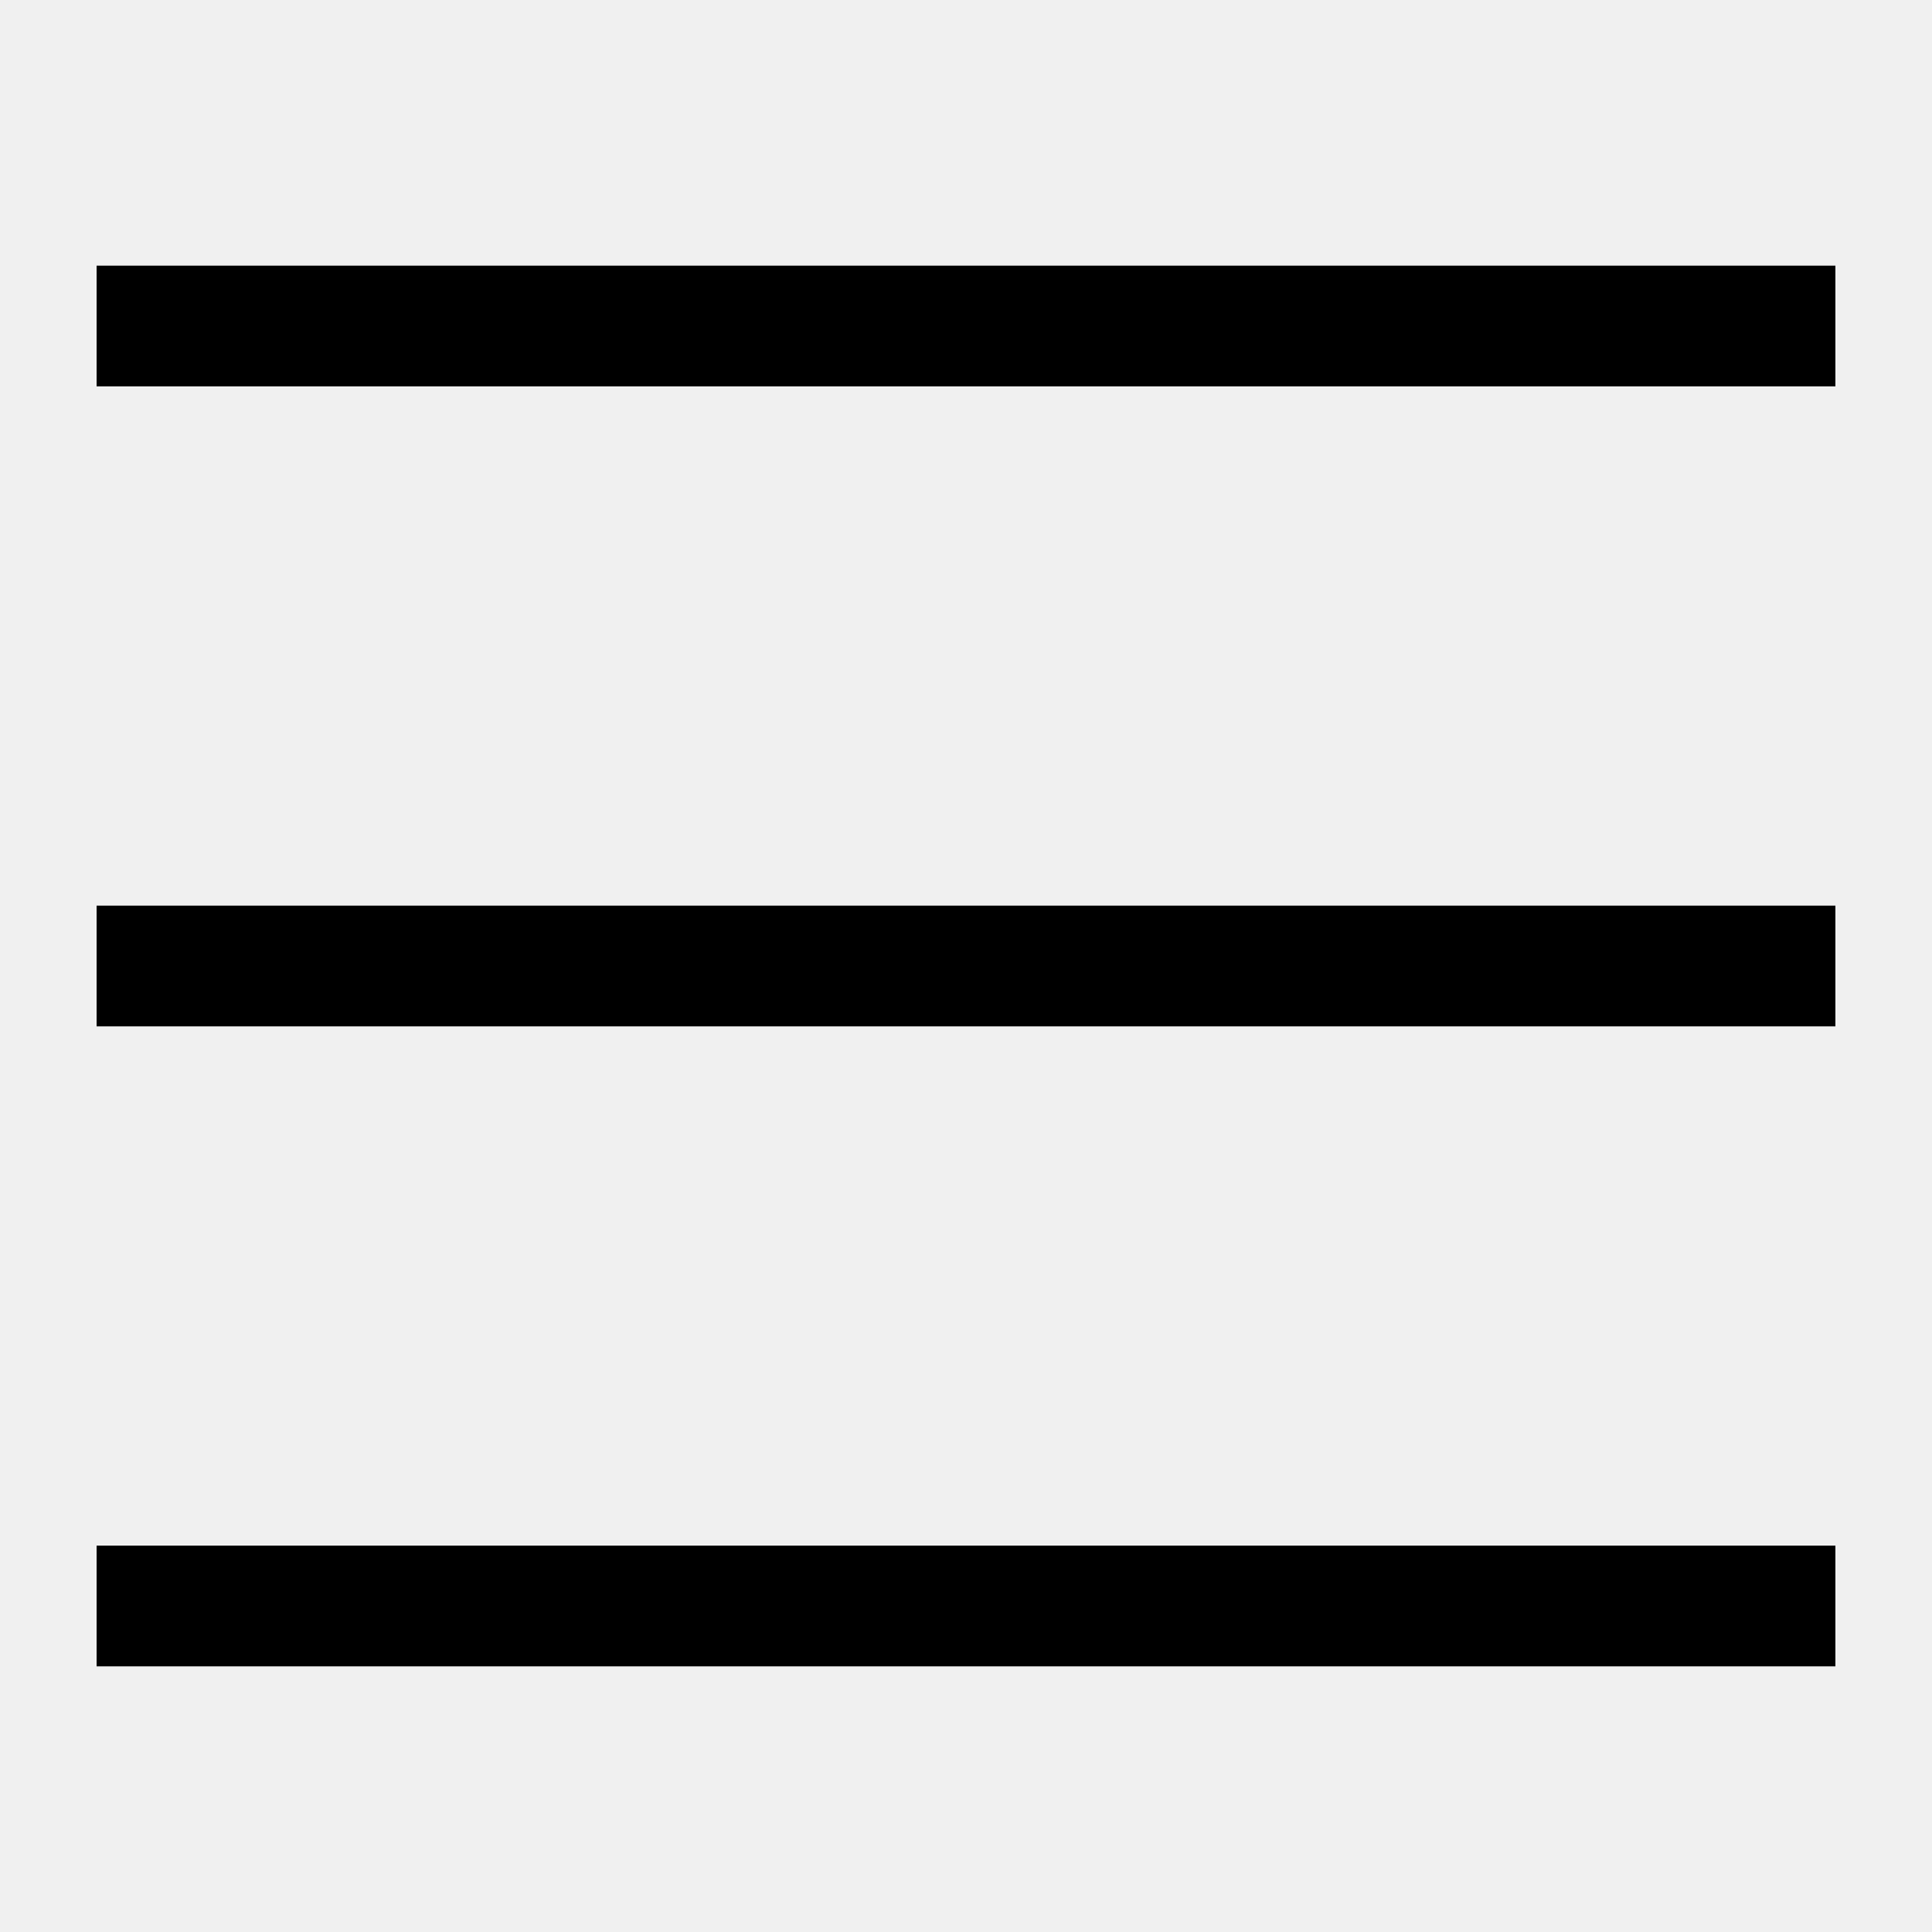
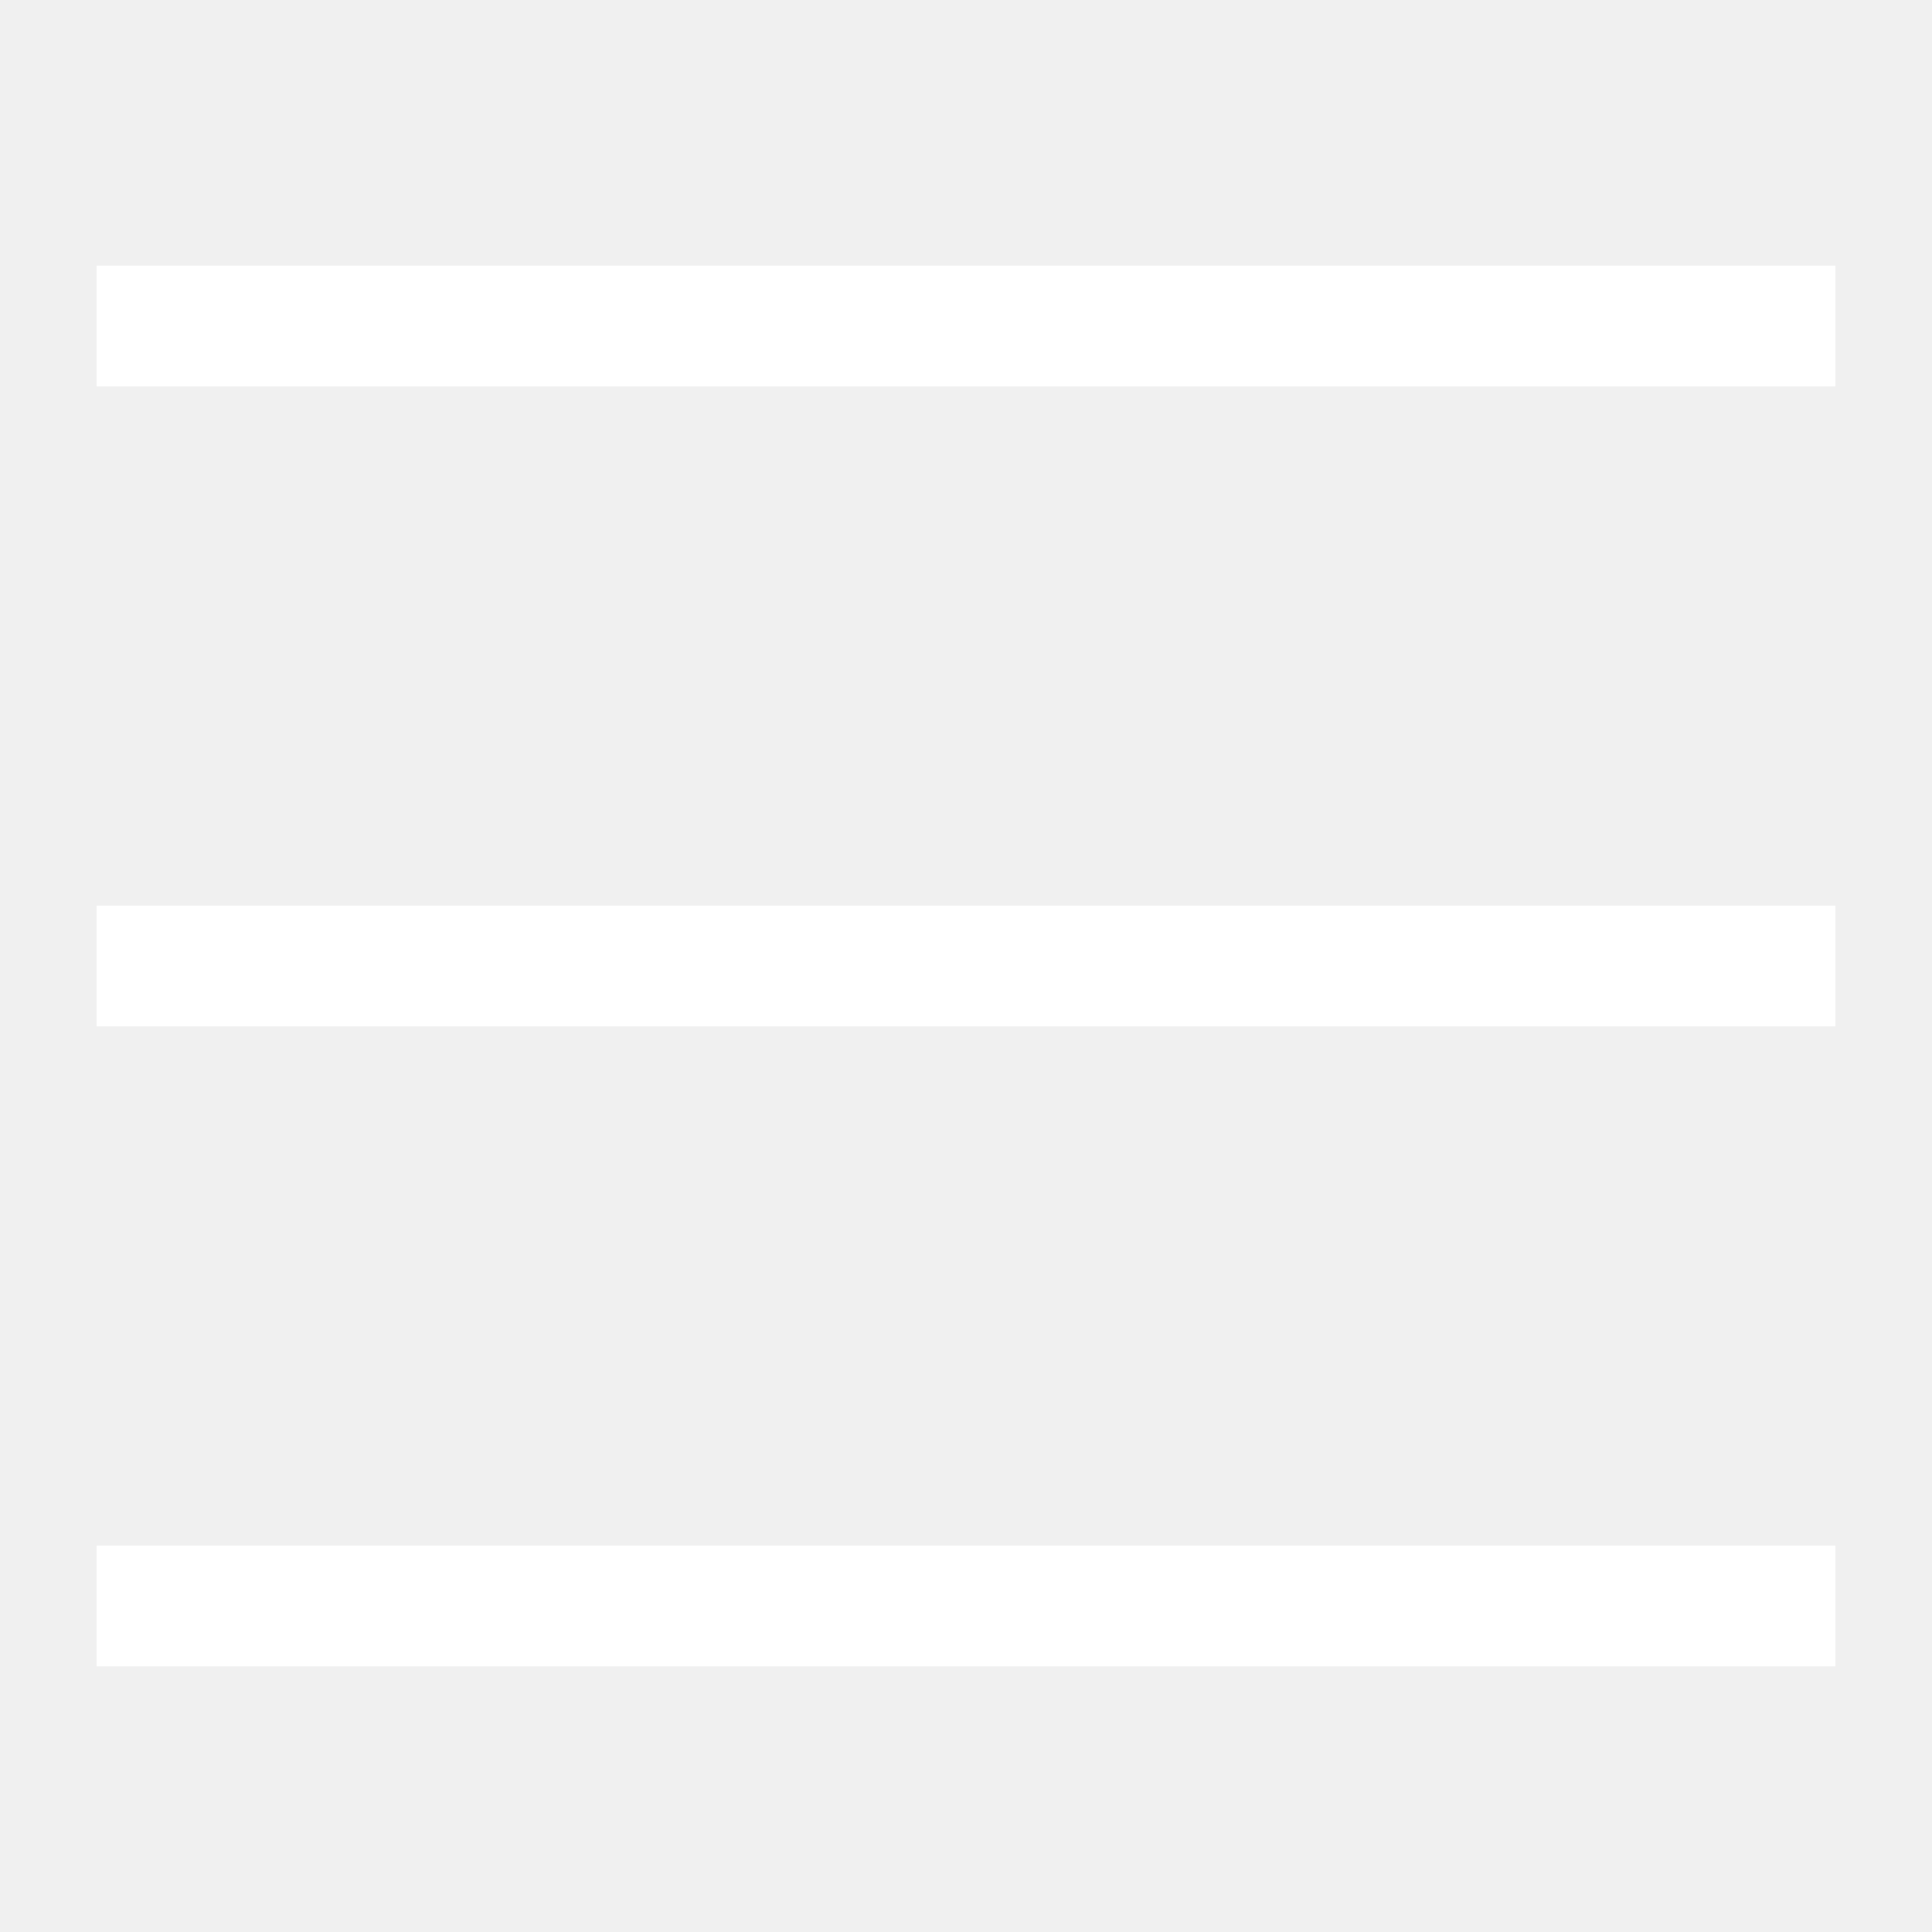
- <svg xmlns="http://www.w3.org/2000/svg" rpl="" fill="currentColor" height="20" icon-name="menu-outline" viewBox="0 0 20 20" width="20">
+ <svg xmlns="http://www.w3.org/2000/svg" rpl="" fill="white" height="20" icon-name="menu-outline" viewBox="0 0 20 20" width="20">
  <path d="M19 10.625H1v-1.25h18v1.25Zm0-7.875H1V4h18V2.75ZM19 16H1v1.25h18V16Z" />
</svg>
